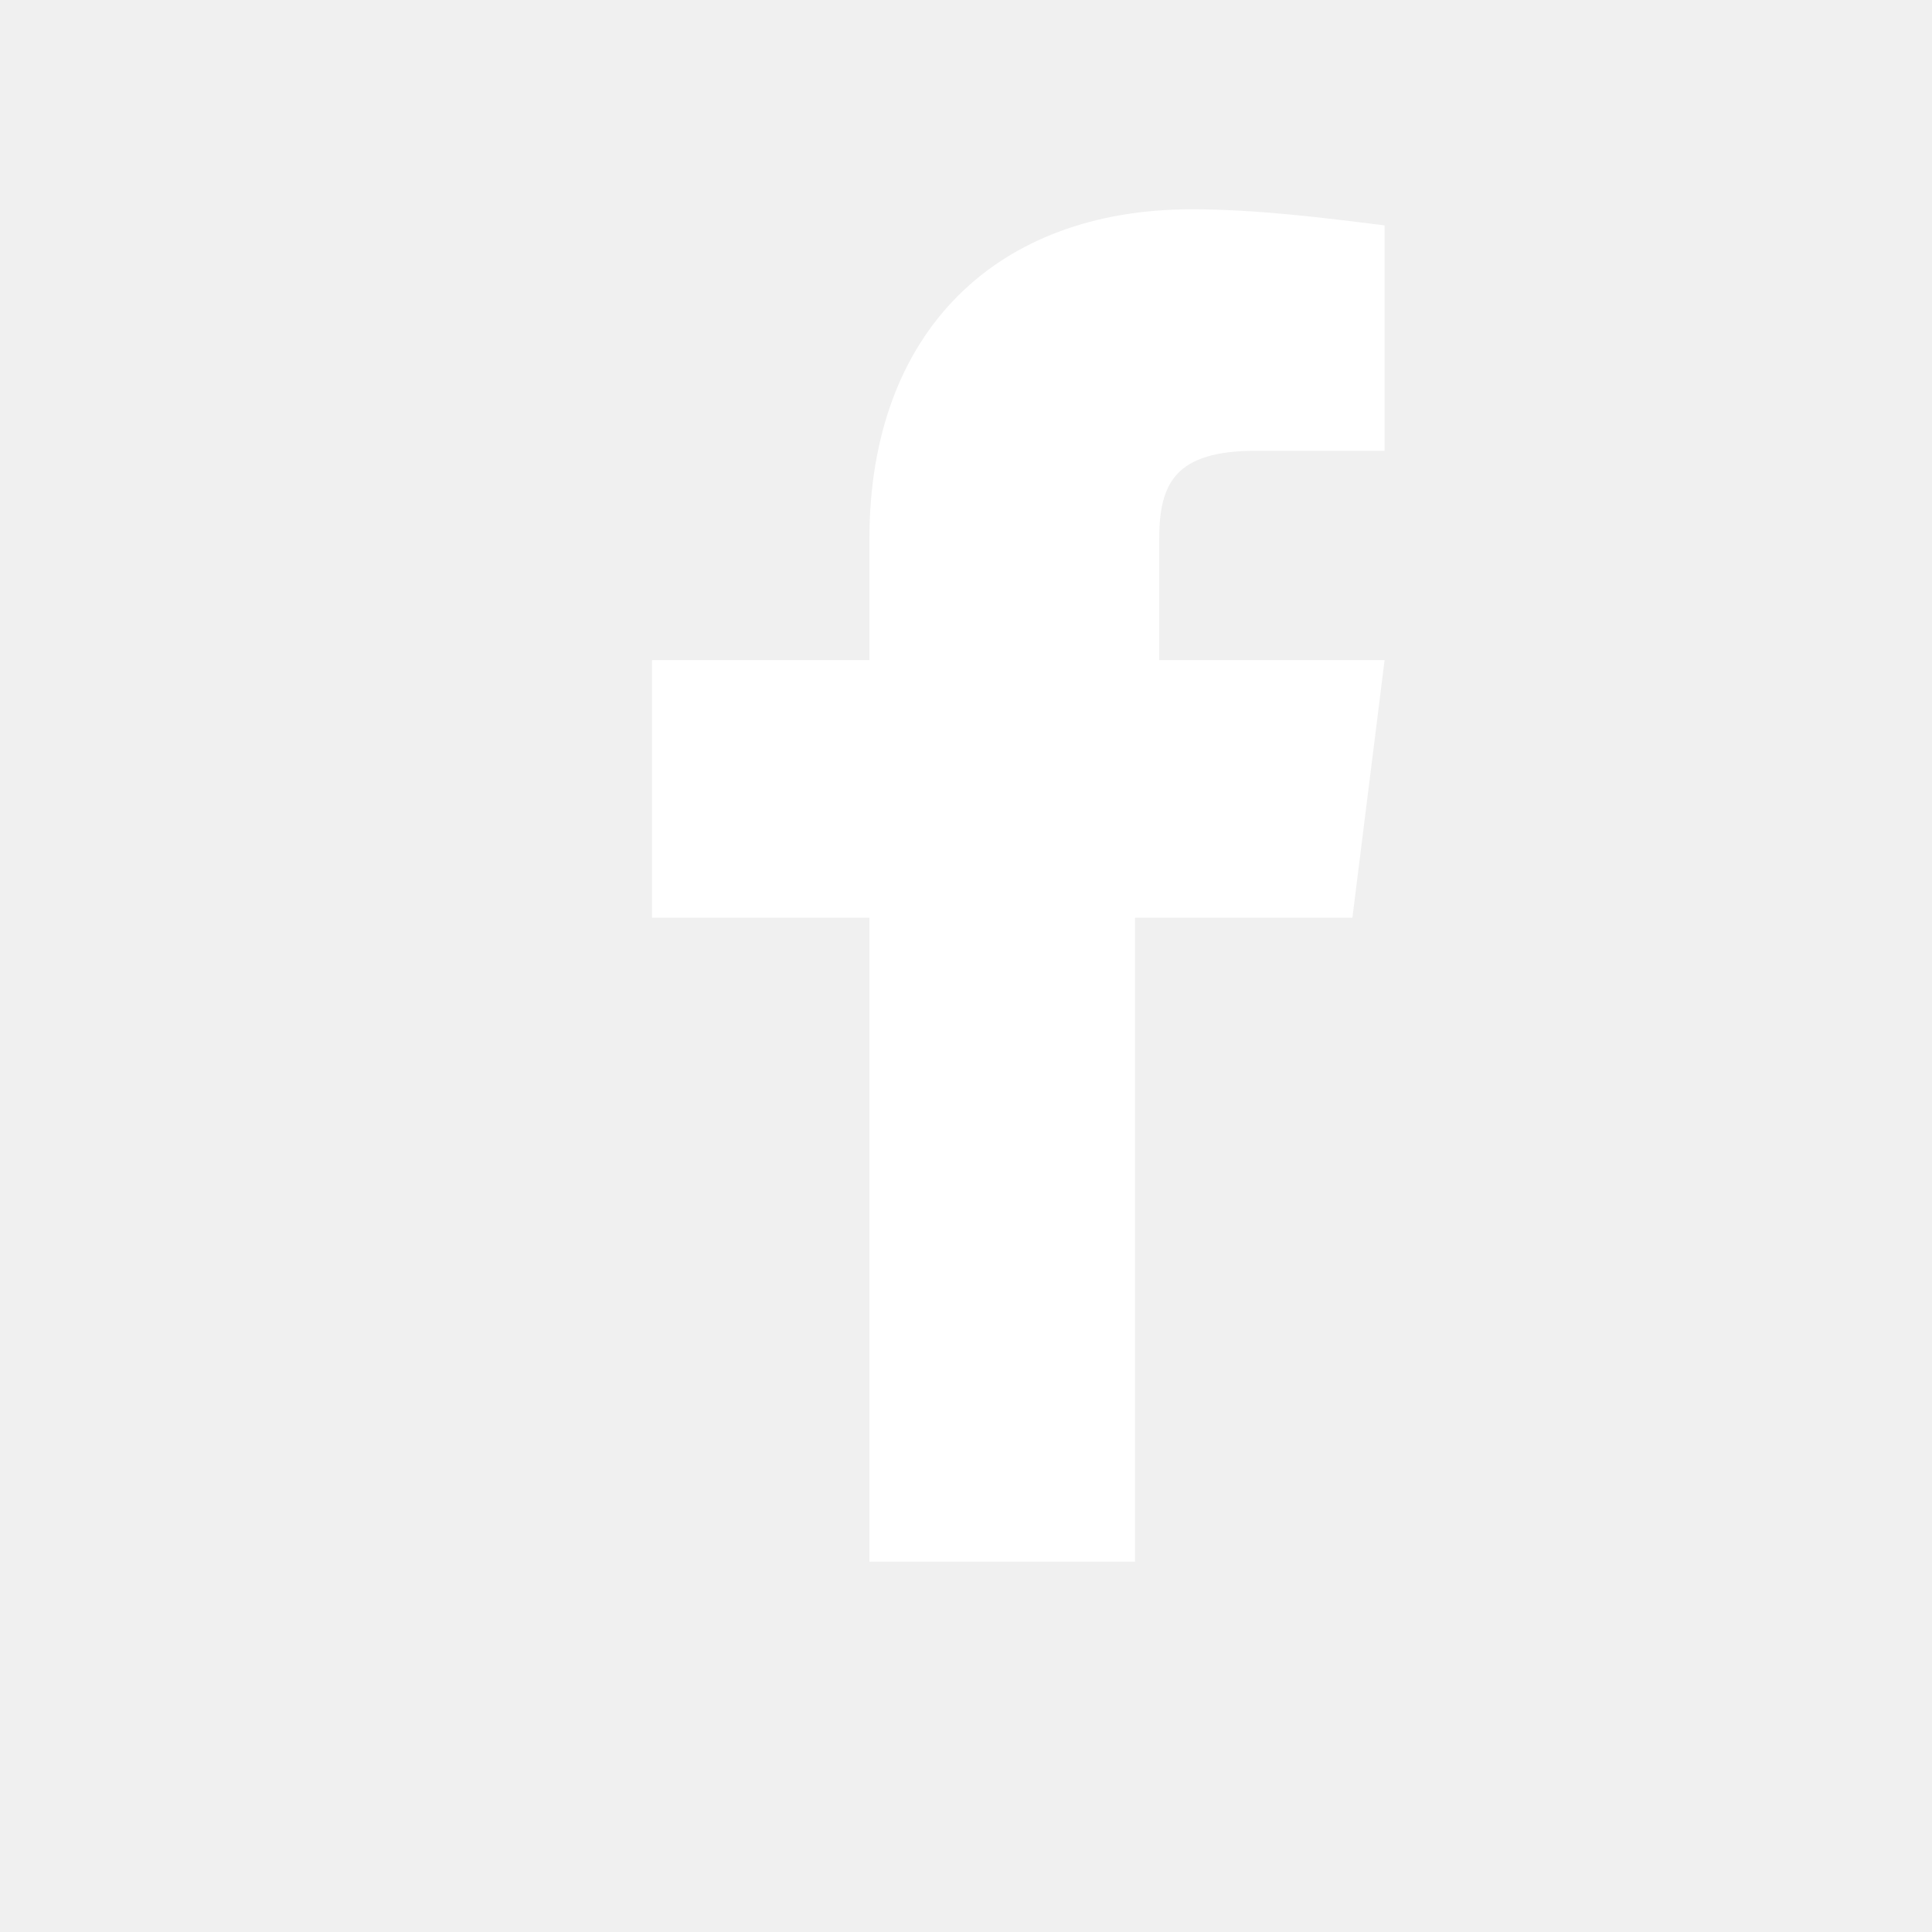
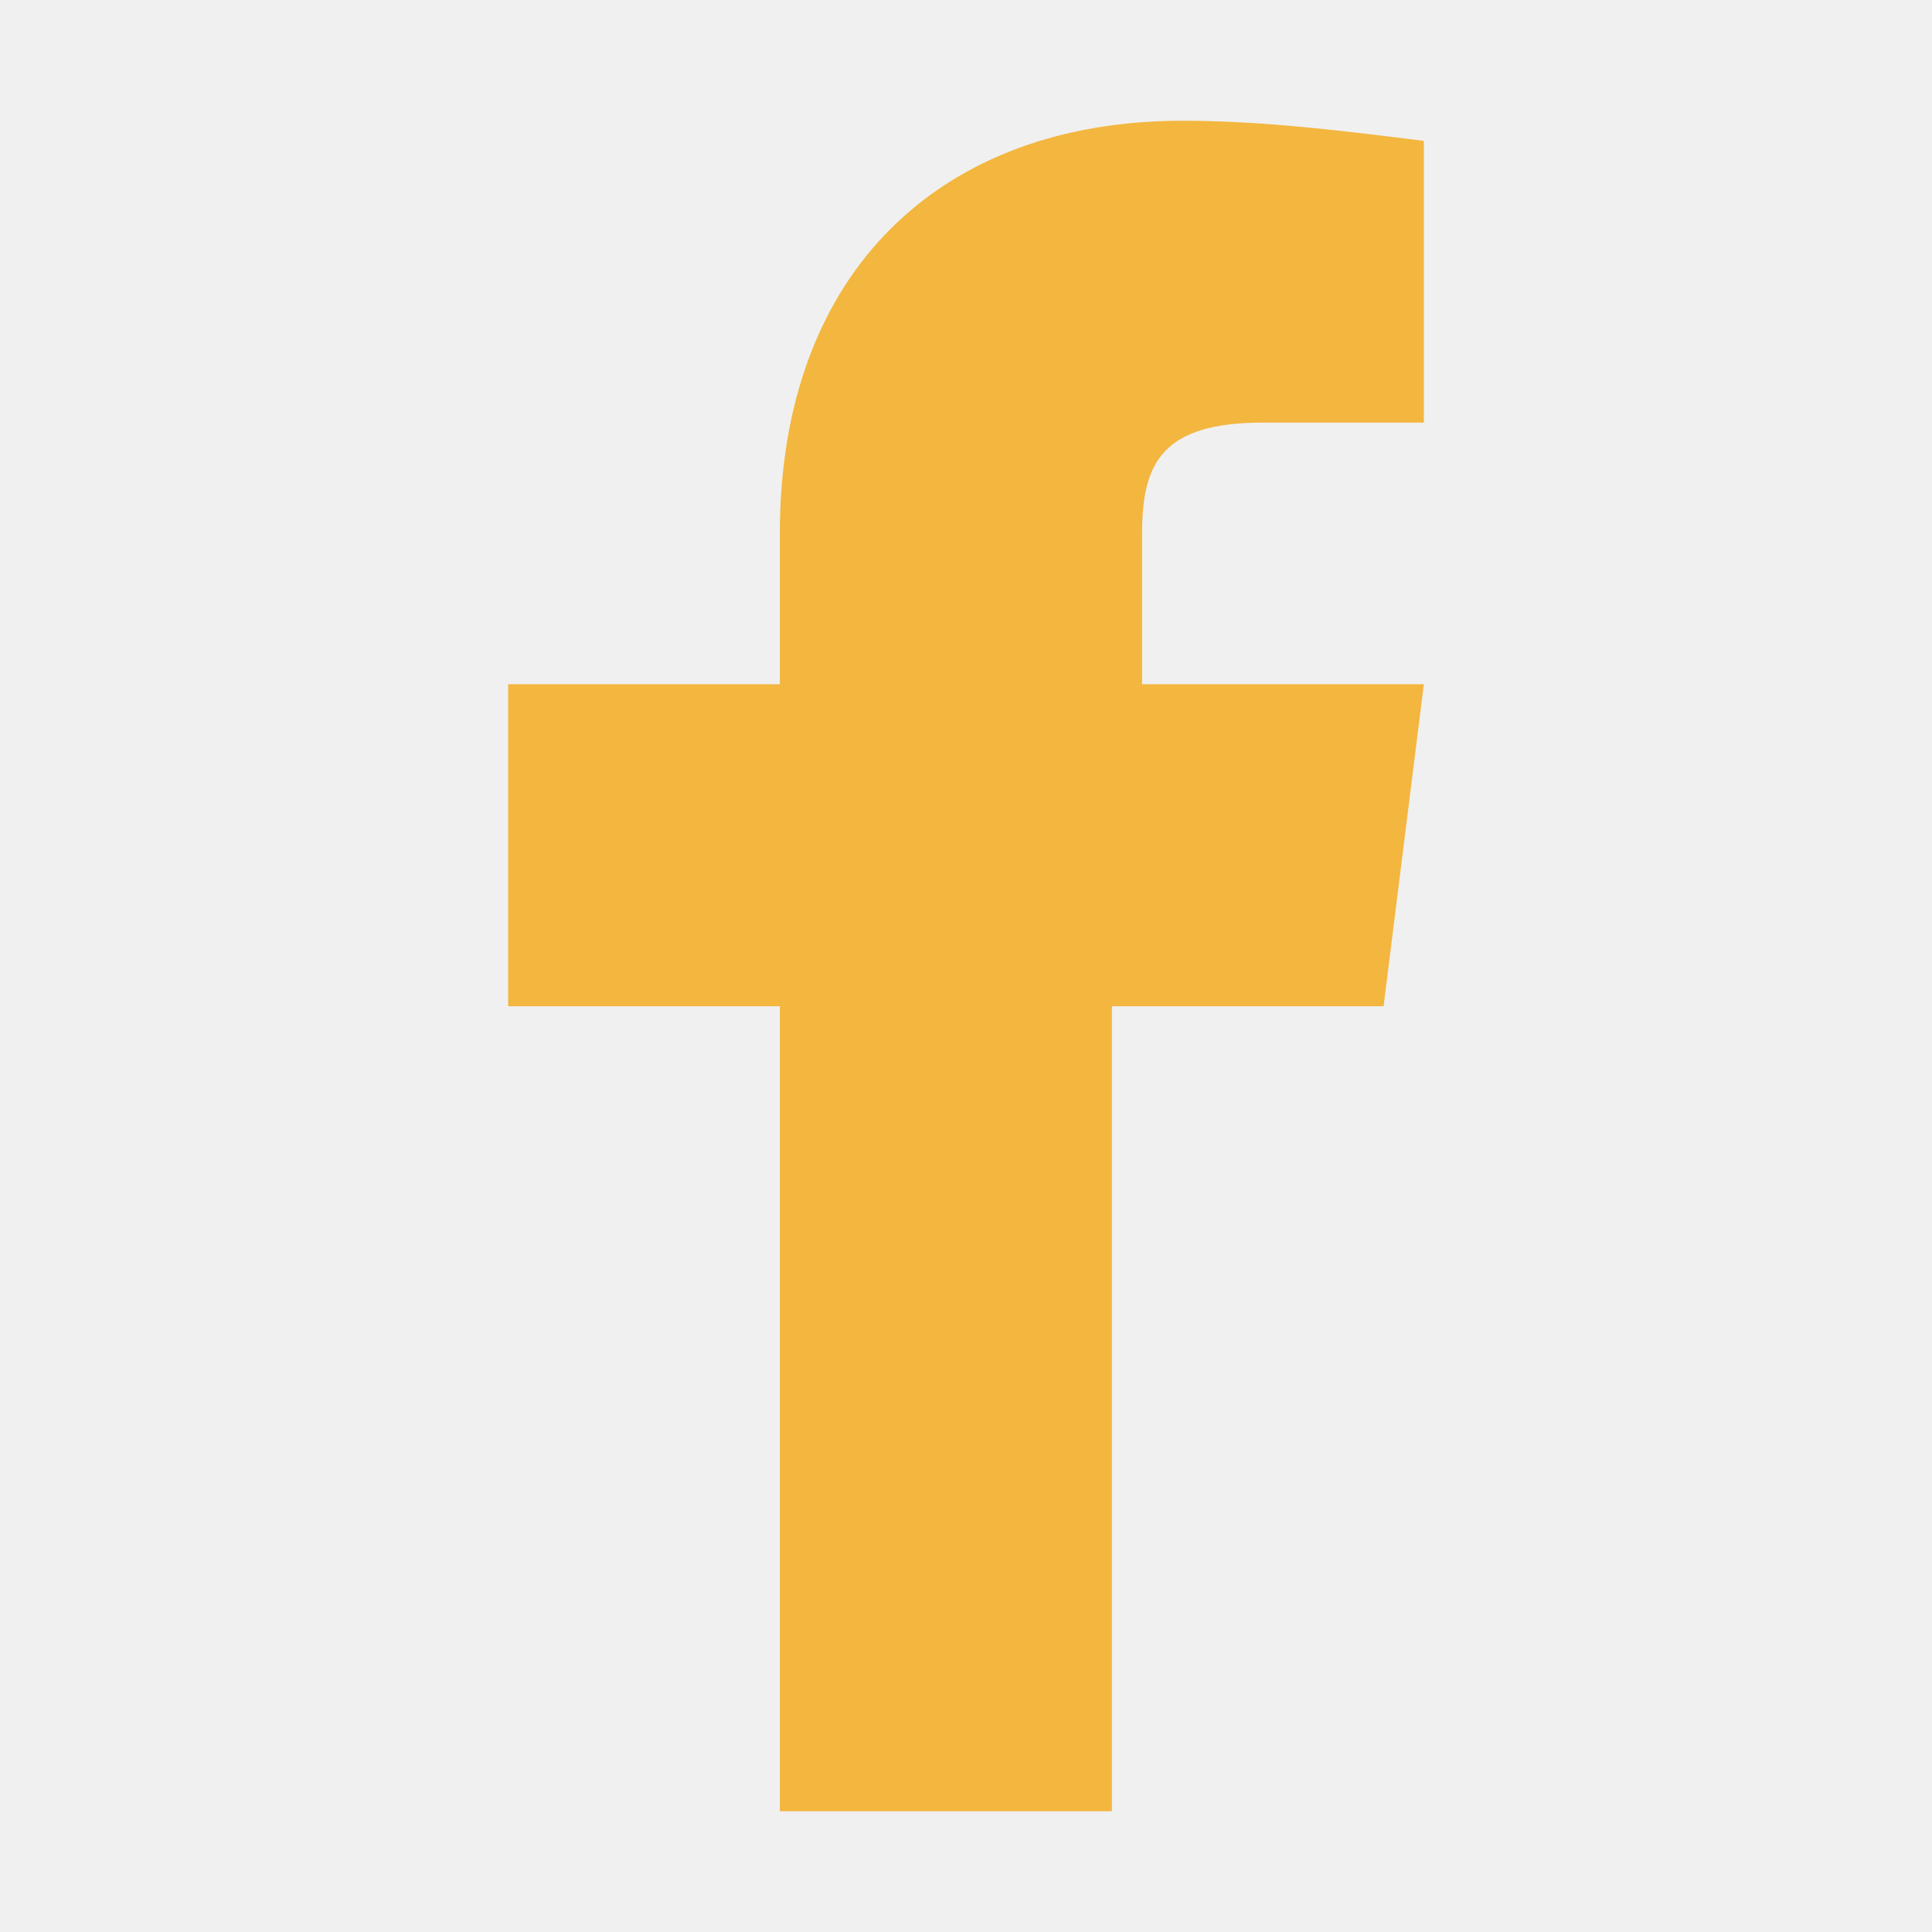
- <svg xmlns="http://www.w3.org/2000/svg" viewBox="0 0 24 24">
-   <path fill="#ffffff" d="M14.4 8.2V6.7c0-.7.2-1.1 1.2-1.1h1.6V2.8c-.8-.1-1.6-.2-2.4-.2-2.4 0-4 1.5-4 4.1v1.5H8.1v3.2h2.7v8h3.3v-8h2.7l.4-3.2h-3Z" />
+ <svg xmlns="http://www.w3.org/2000/svg" width="16" height="16" viewBox="0 0 16 16" role="img" aria-label="Facebook">
+   <path fill="#f3b63f" transform="matrix(0.833333 0 0 0.833333 -2.541664 -1.166666)" d="M14.4 8.2V6.7c0-.7.2-1.1 1.2-1.1h1.6V2.8c-.8-.1-1.6-.2-2.4-.2-2.4 0-4 1.5-4 4.1v1.5H8.1v3.2h2.7v8h3.3v-8h2.7l.4-3.2h-3Z" />
</svg>
